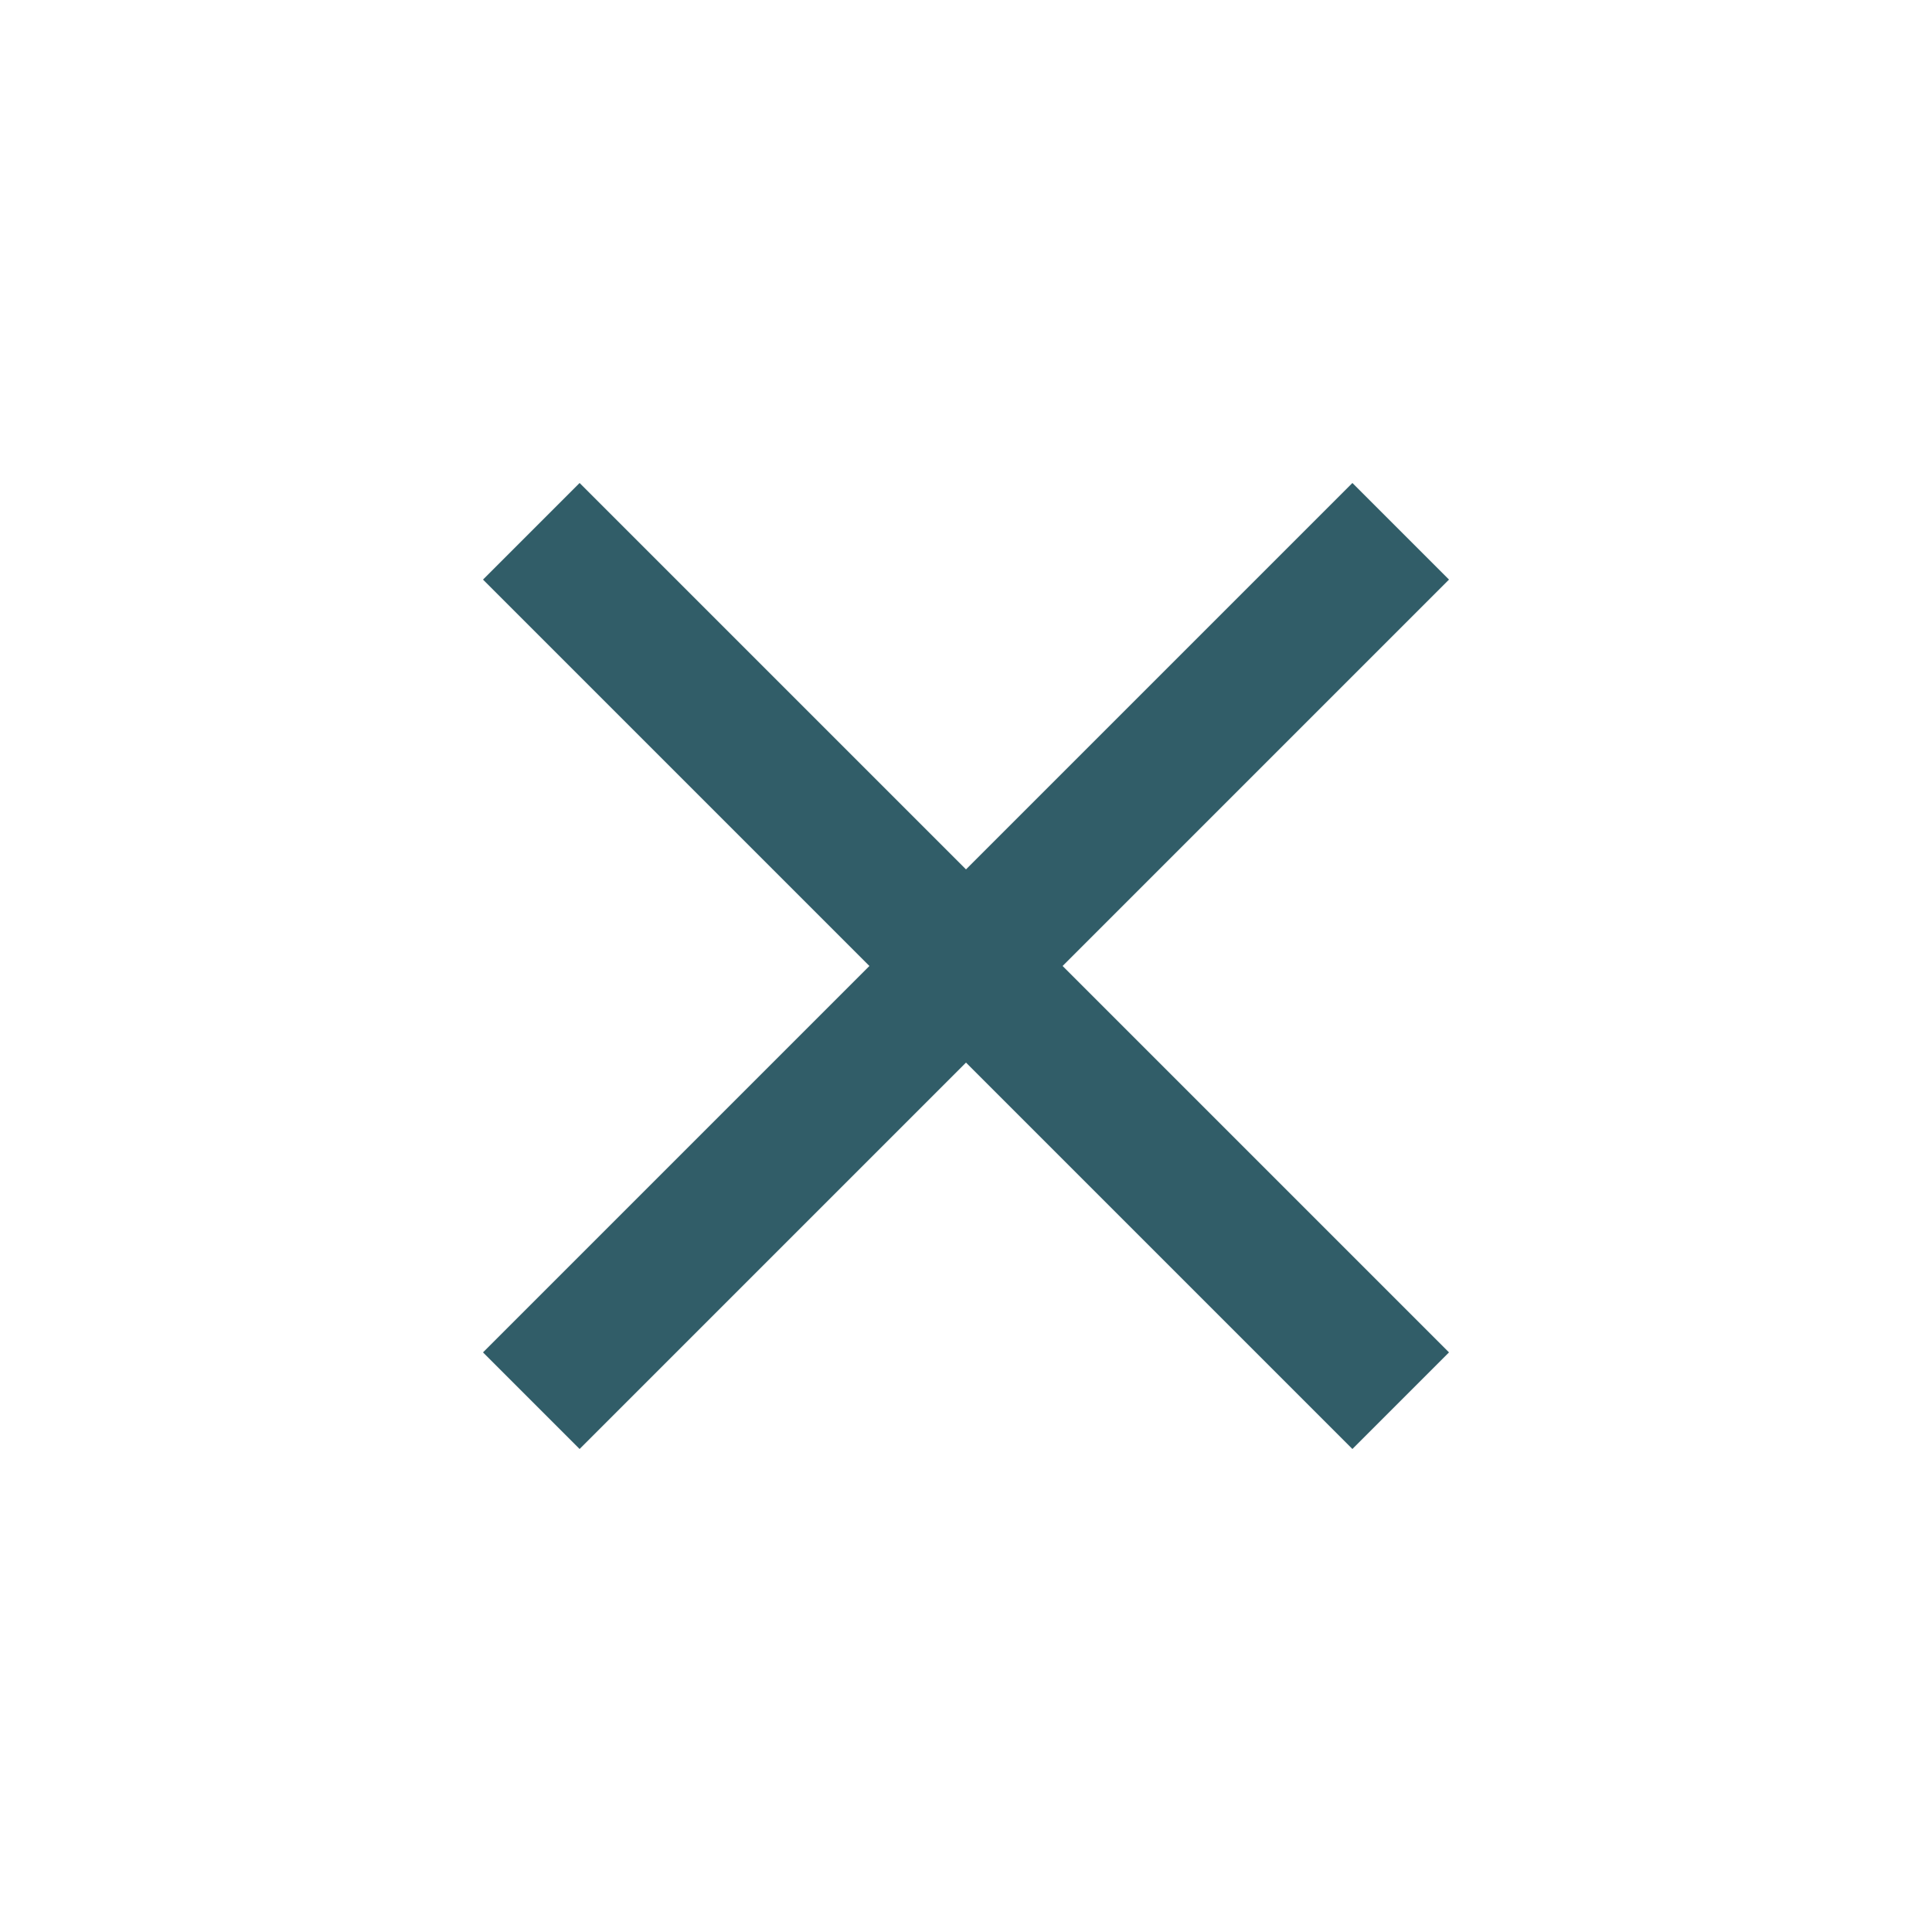
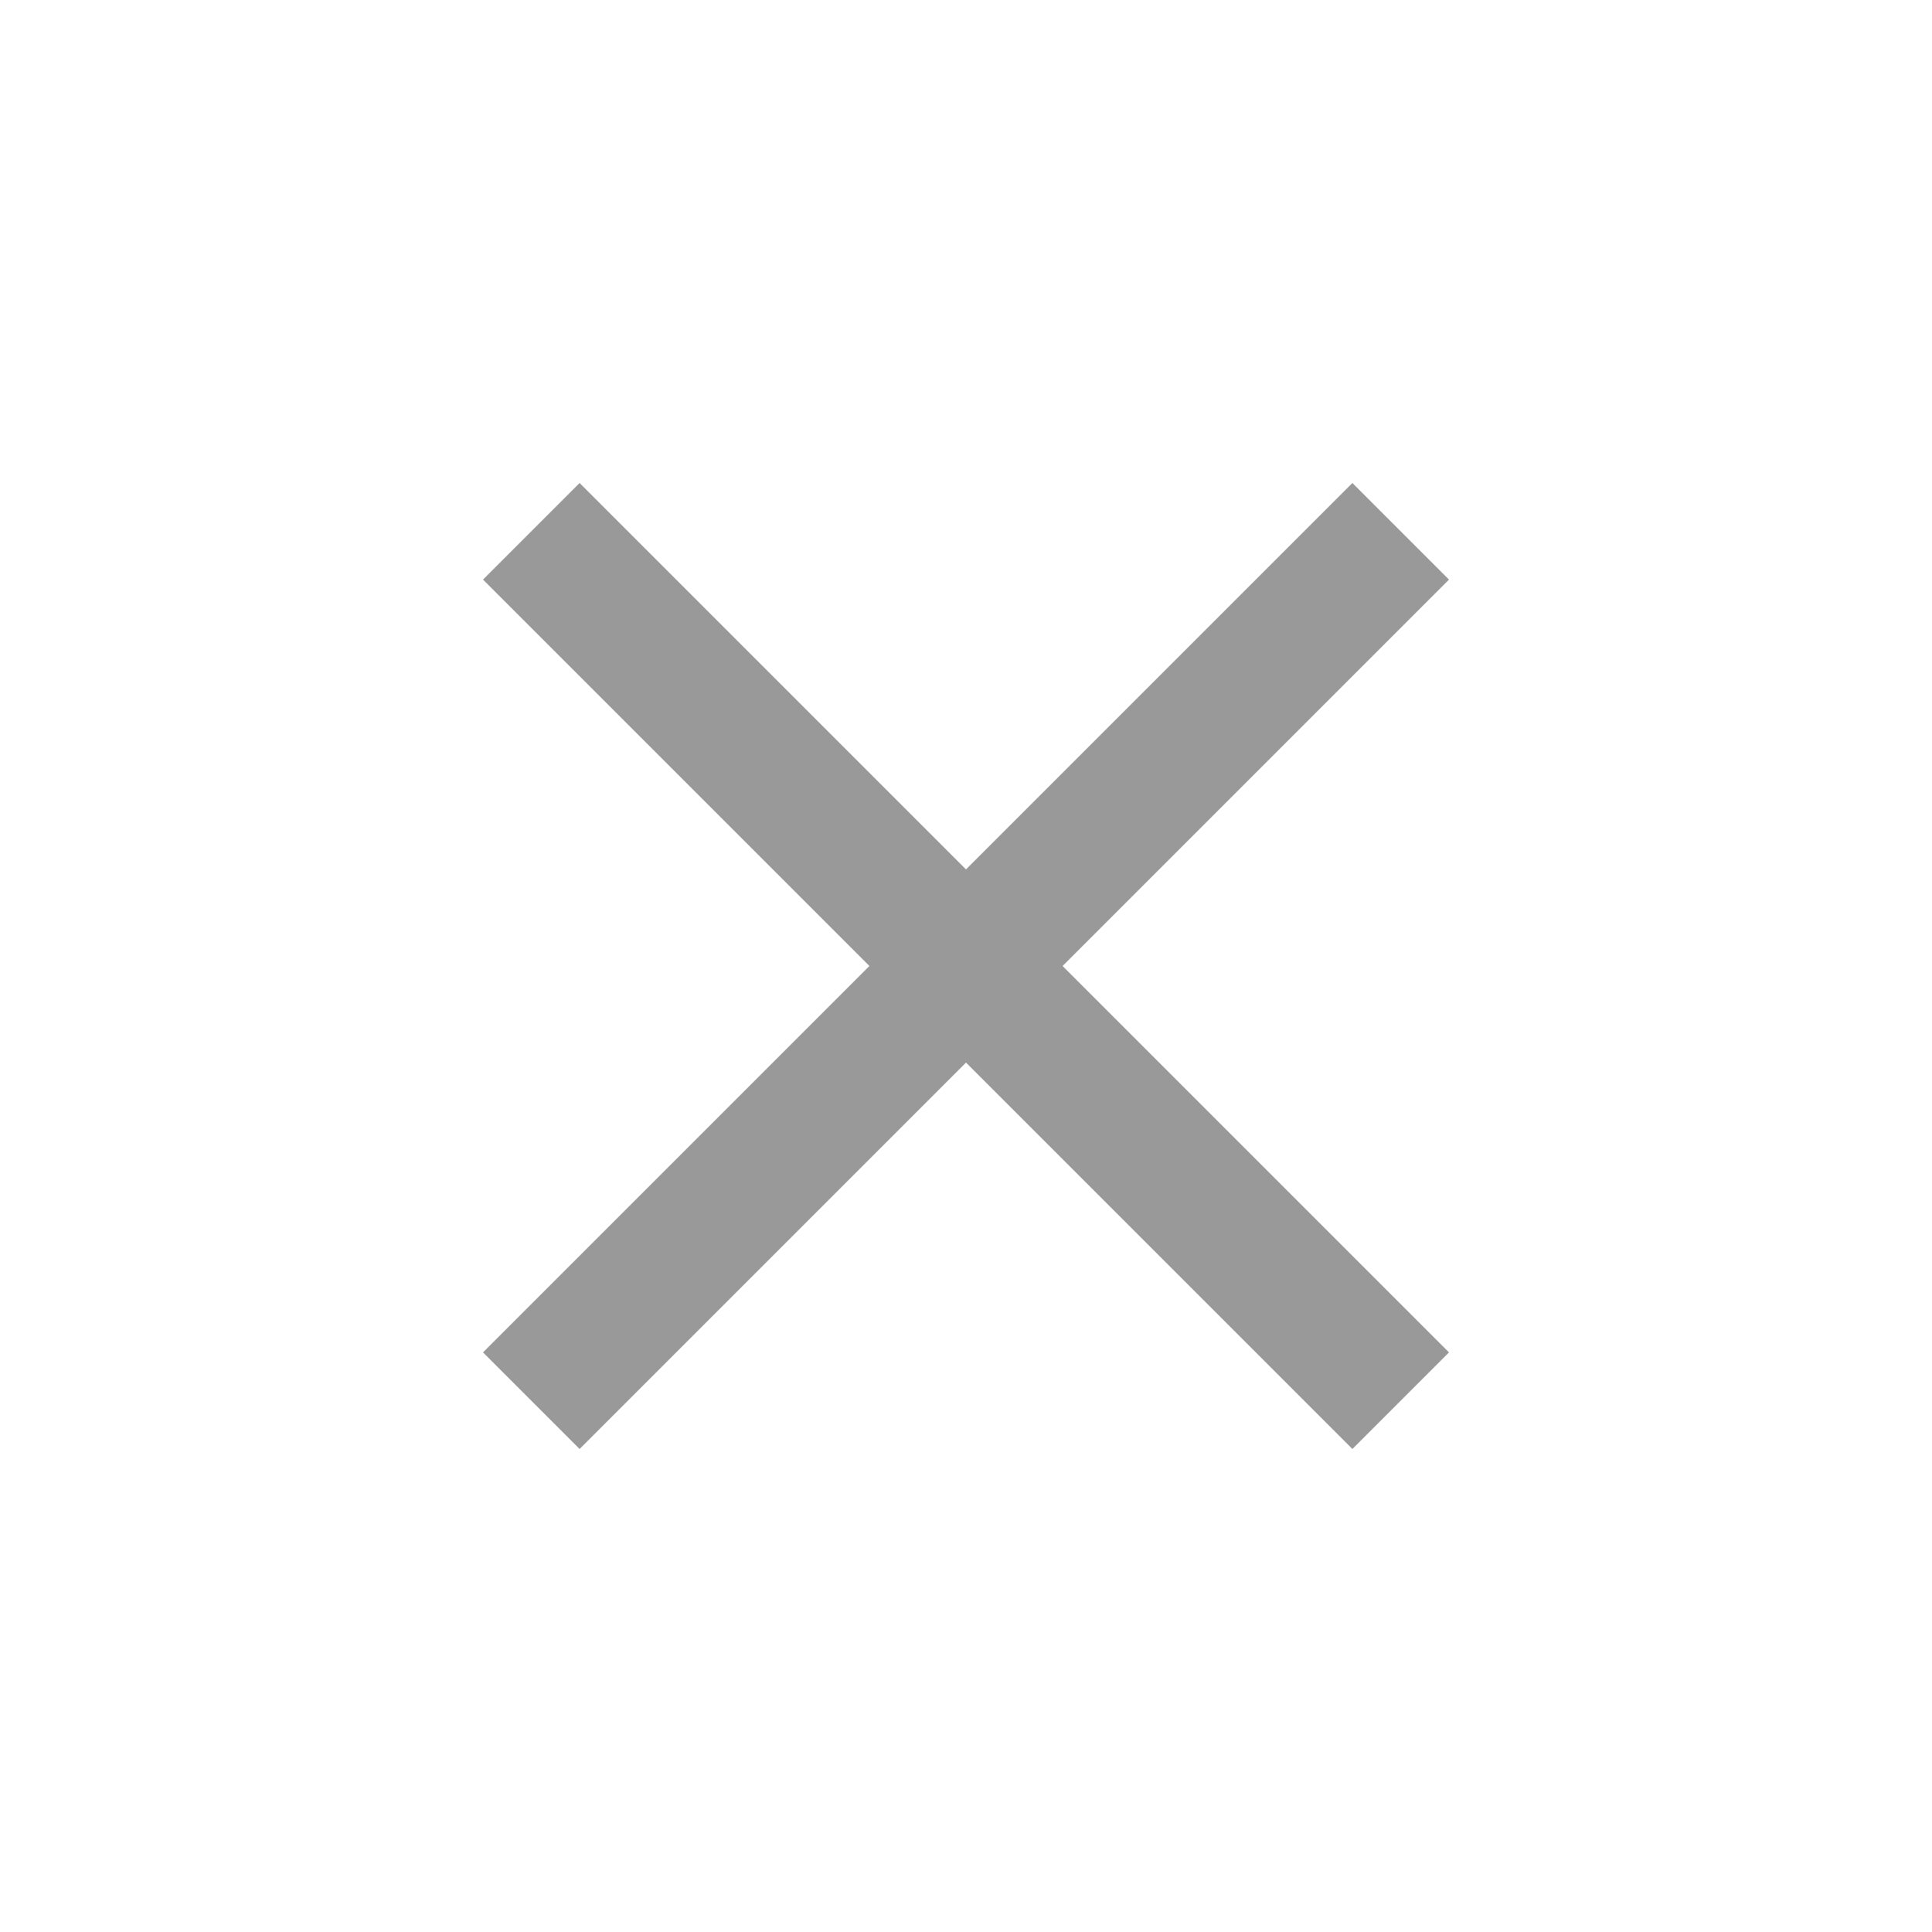
<svg xmlns="http://www.w3.org/2000/svg" width="48" height="48" viewBox="0 0 48 48" fill="none">
-   <mask id="mask0_637_1336" style="mask-type:alpha" maskUnits="userSpaceOnUse" x="0" y="0" width="48" height="48">
-     <rect width="48" height="48" fill="#D9D9D9" />
-   </mask>
-   <g mask="url(#mask0_637_1336)">
-     <path d="M14.4 36L12 33.6L21.6 24L12 14.4L14.4 12L24 21.6L33.6 12L36 14.4L26.4 24L36 33.6L33.6 36L24 26.4L14.4 36Z" fill="#315D68" />
+   <g>
+     <path d="M14.4 36L12 33.6L21.6 24L12 14.4L14.4 12L24 21.6L33.6 12L36 14.4L26.4 24L36 33.6L33.6 36L24 26.4L14.4 36Z" fill="#999" />
  </g>
</svg>
